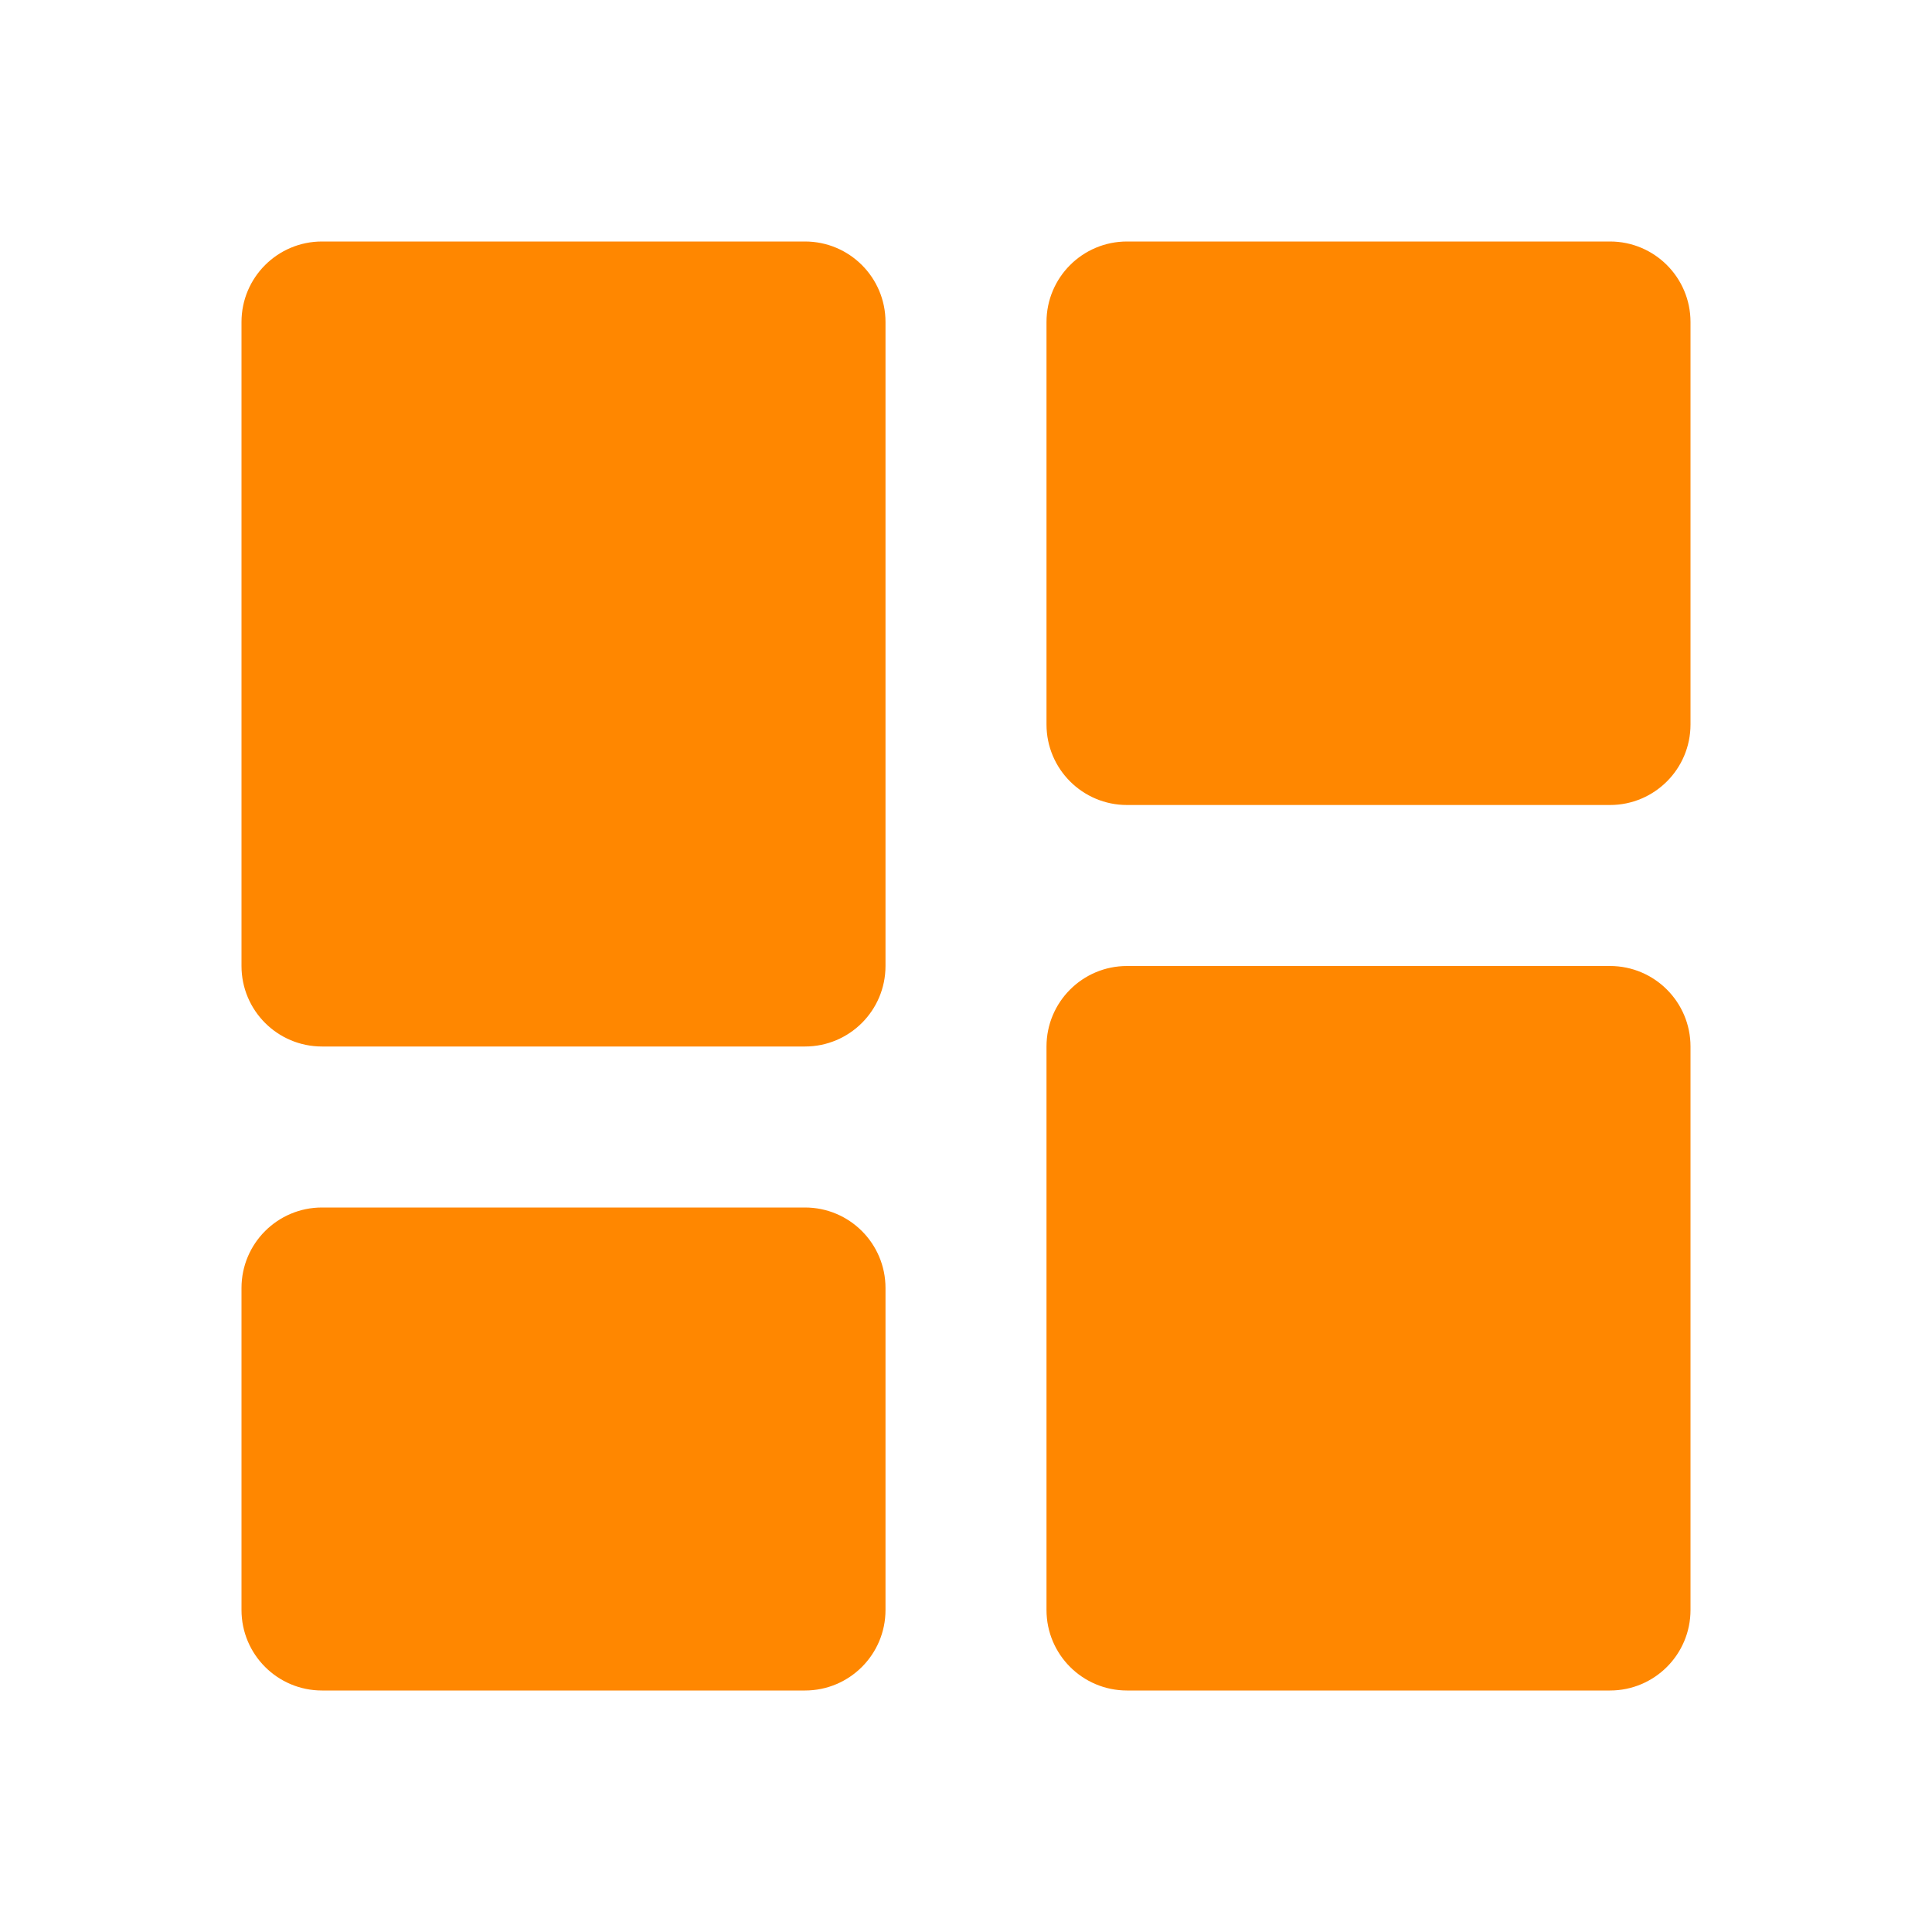
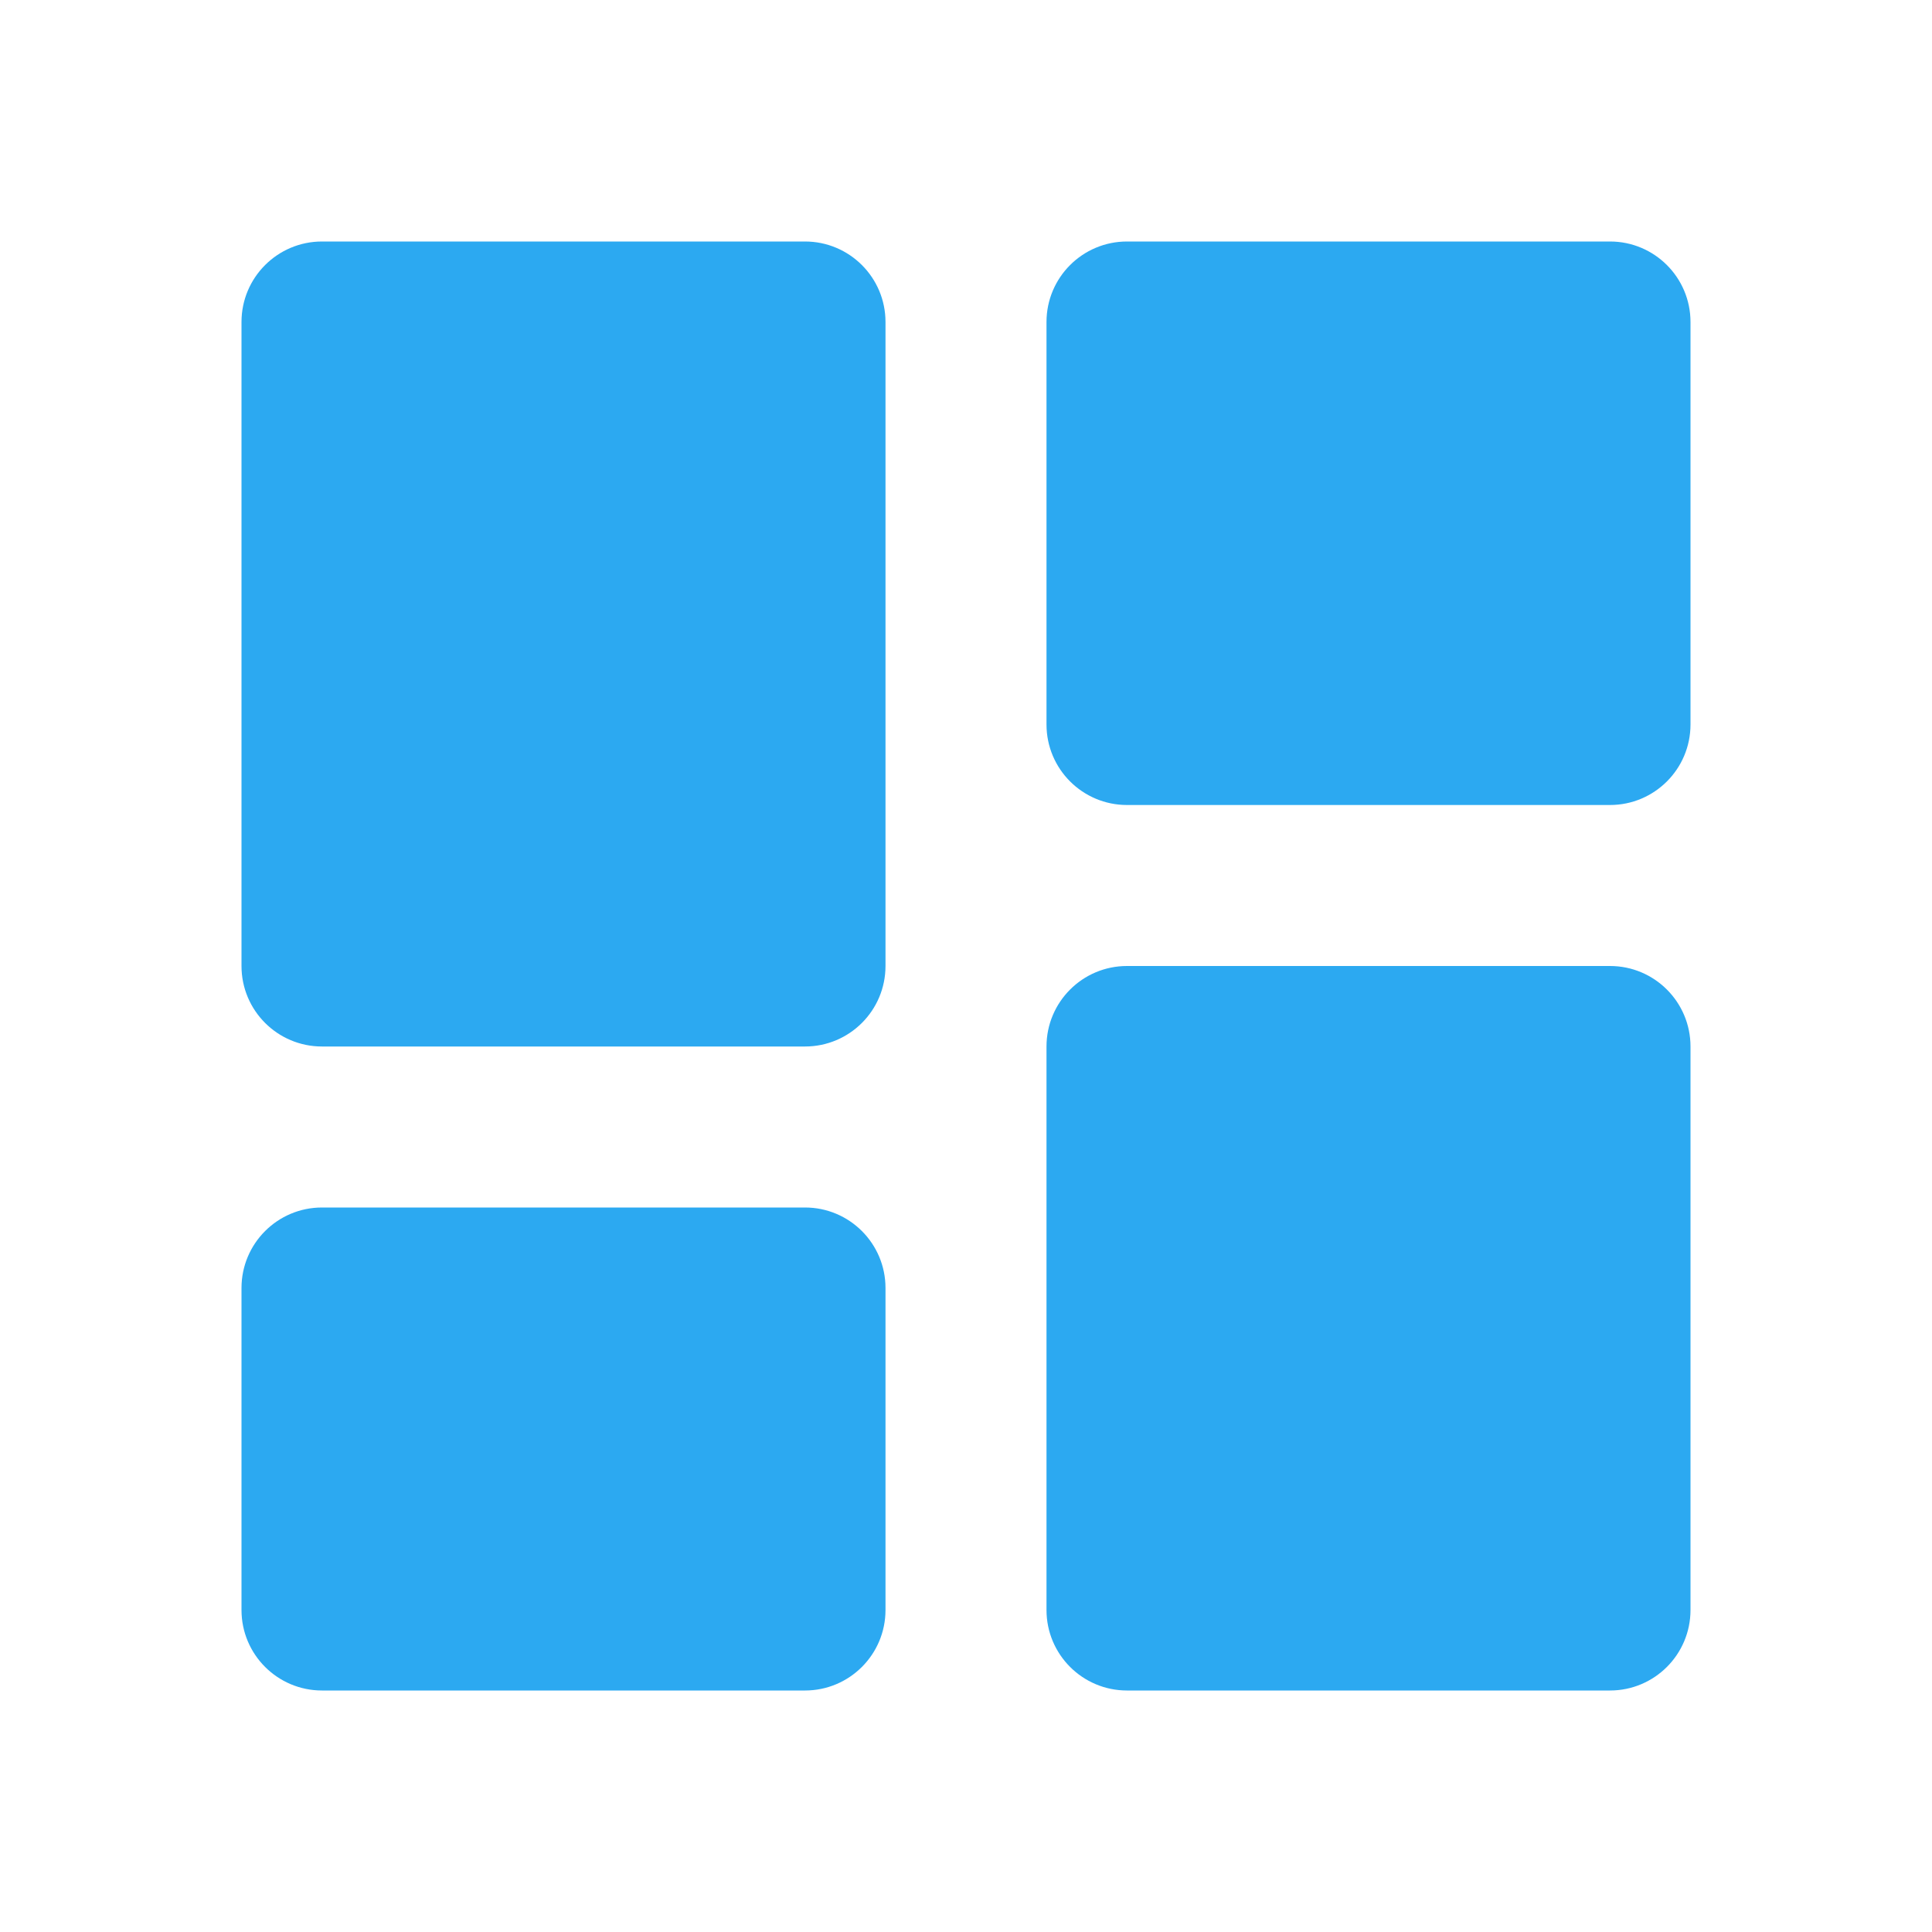
- <svg xmlns="http://www.w3.org/2000/svg" width="24" height="24" viewBox="0 0 24 24" style="fill: #FF8700;transform: ;msFilter:;">
+ <svg xmlns="http://www.w3.org/2000/svg" width="24" height="24" viewBox="0 0 24 24" style="fill: #2ca9f1;transform: ;msFilter:;">
  <path d="M4 13h6a1 1 0 0 0 1-1V4a1 1 0 0 0-1-1H4a1 1 0 0 0-1 1v8a1 1 0 0 0 1 1zm-1 7a1 1 0 0 0 1 1h6a1 1 0 0 0 1-1v-4a1 1 0 0 0-1-1H4a1 1 0 0 0-1 1v4zm10 0a1 1 0 0 0 1 1h6a1 1 0 0 0 1-1v-7a1 1 0 0 0-1-1h-6a1 1 0 0 0-1 1v7zm1-10h6a1 1 0 0 0 1-1V4a1 1 0 0 0-1-1h-6a1 1 0 0 0-1 1v5a1 1 0 0 0 1 1z">
    </path>
</svg>
